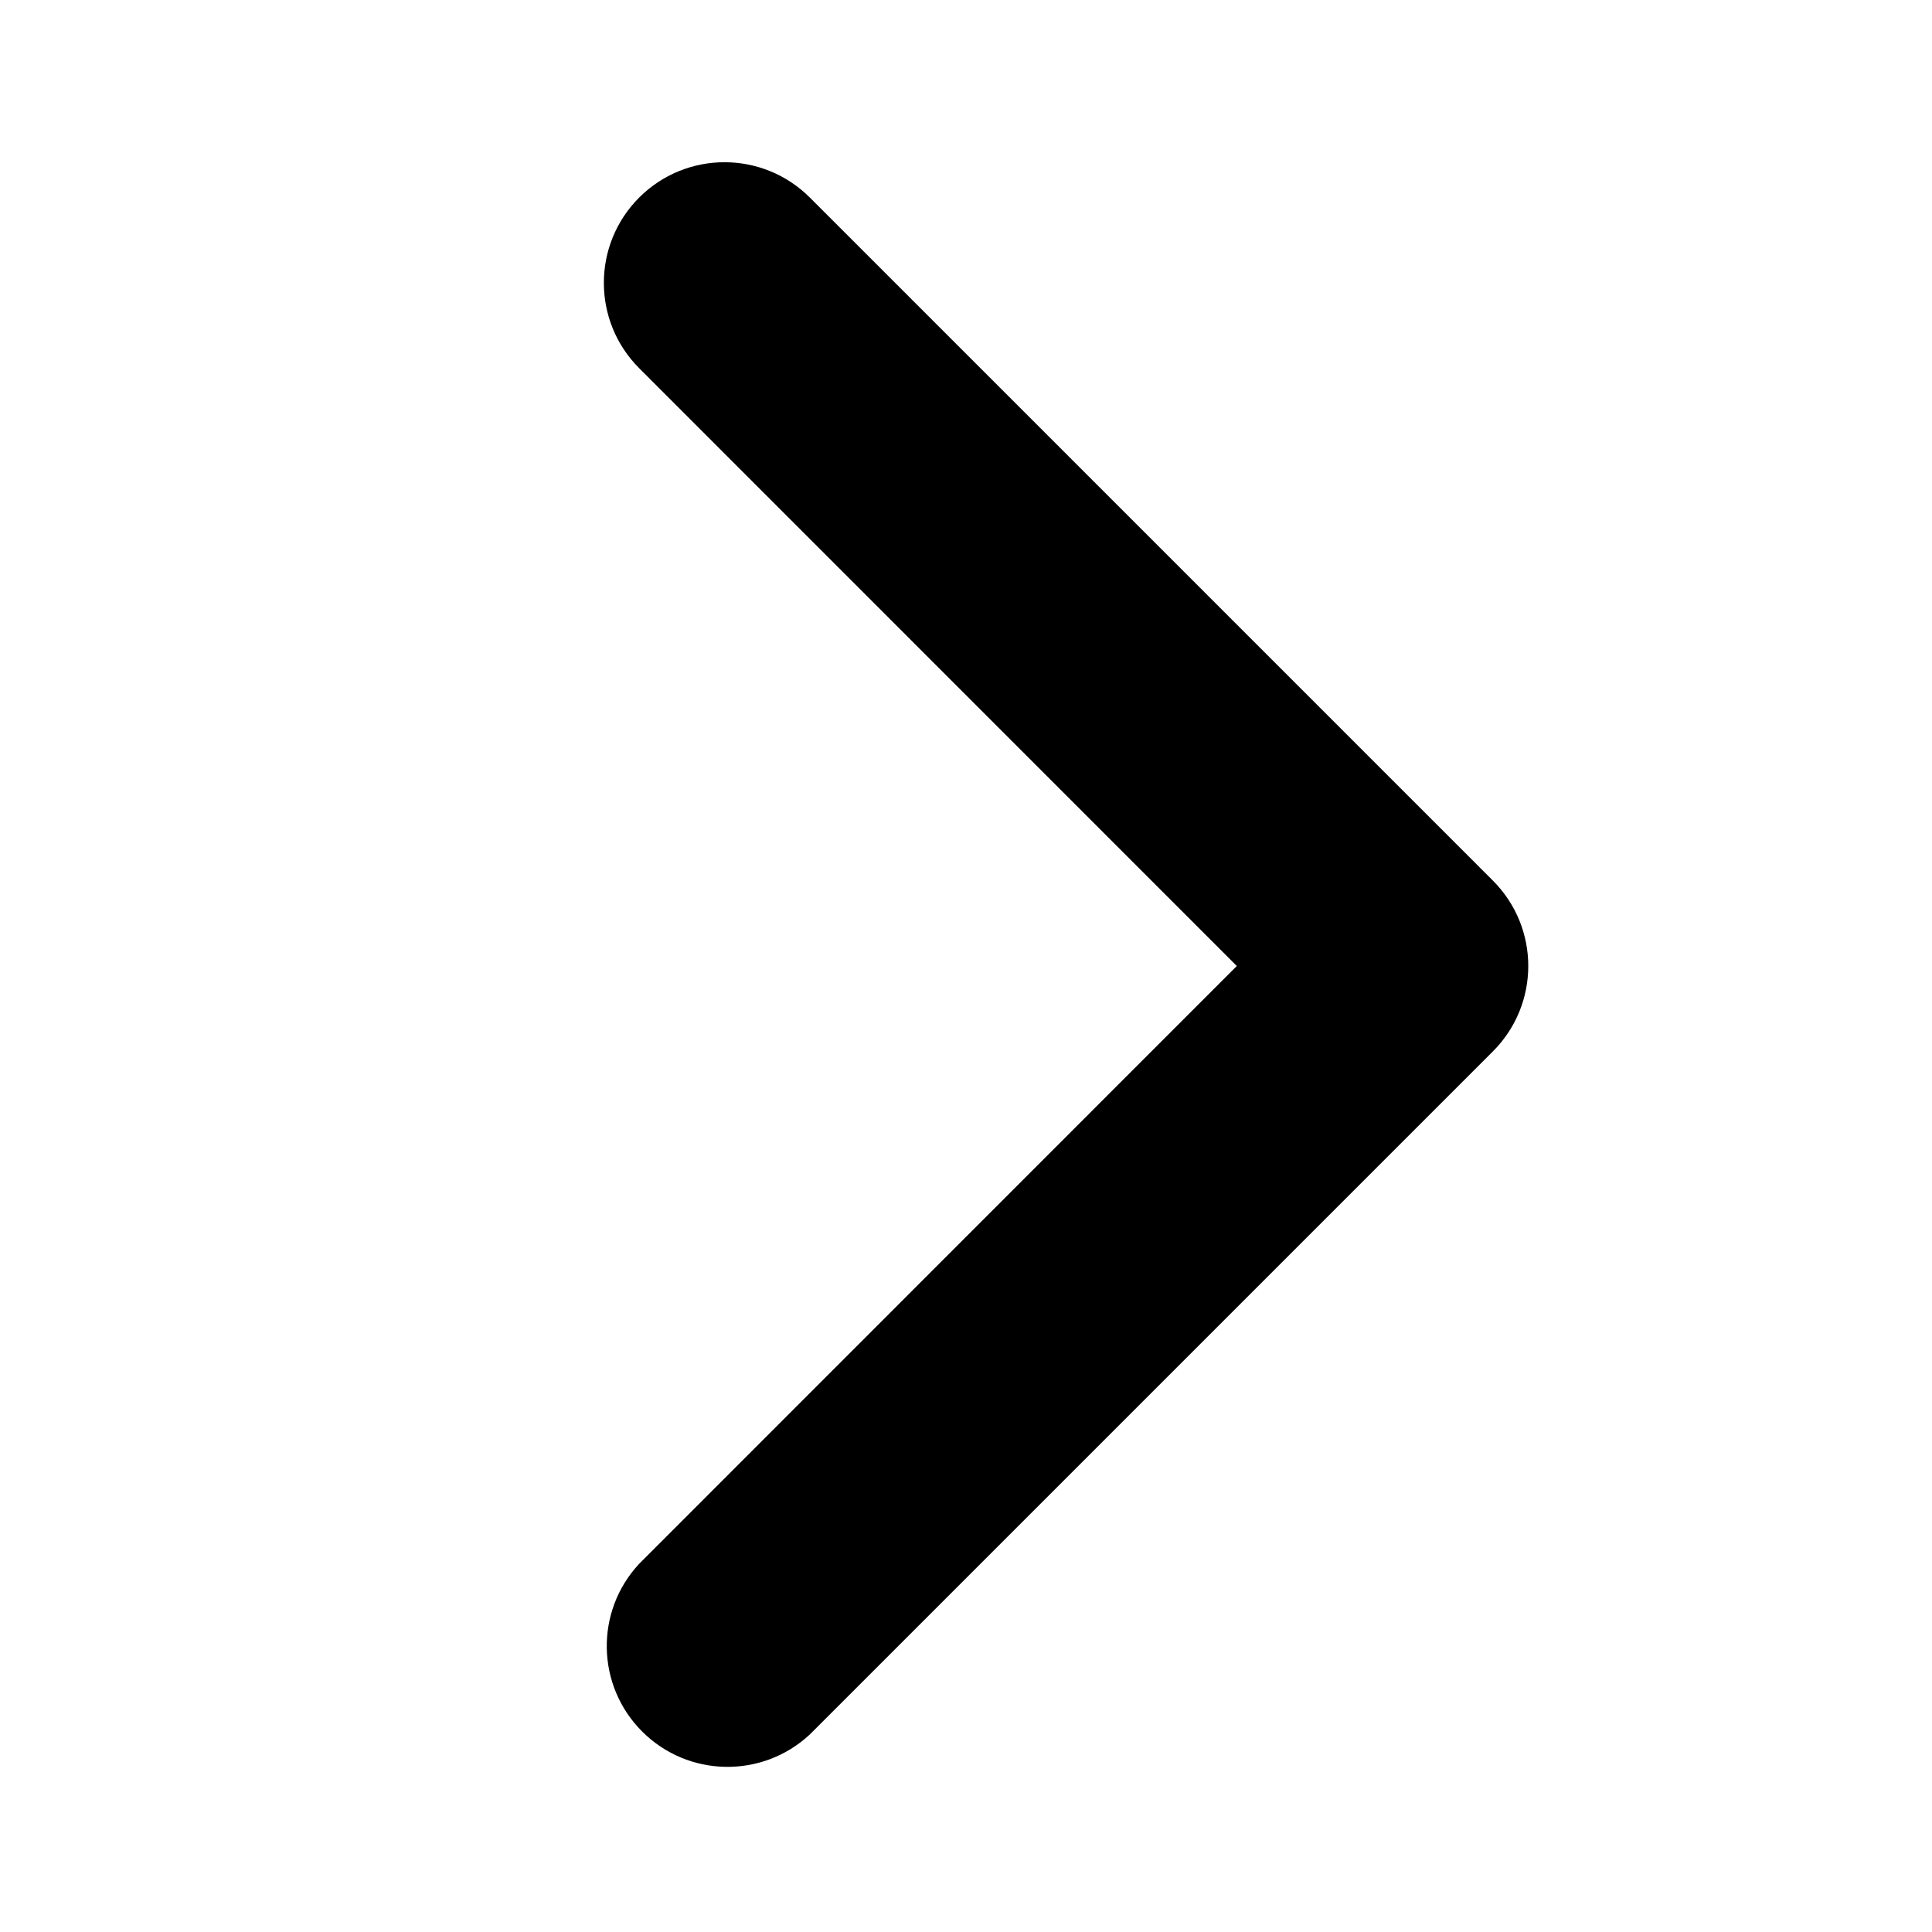
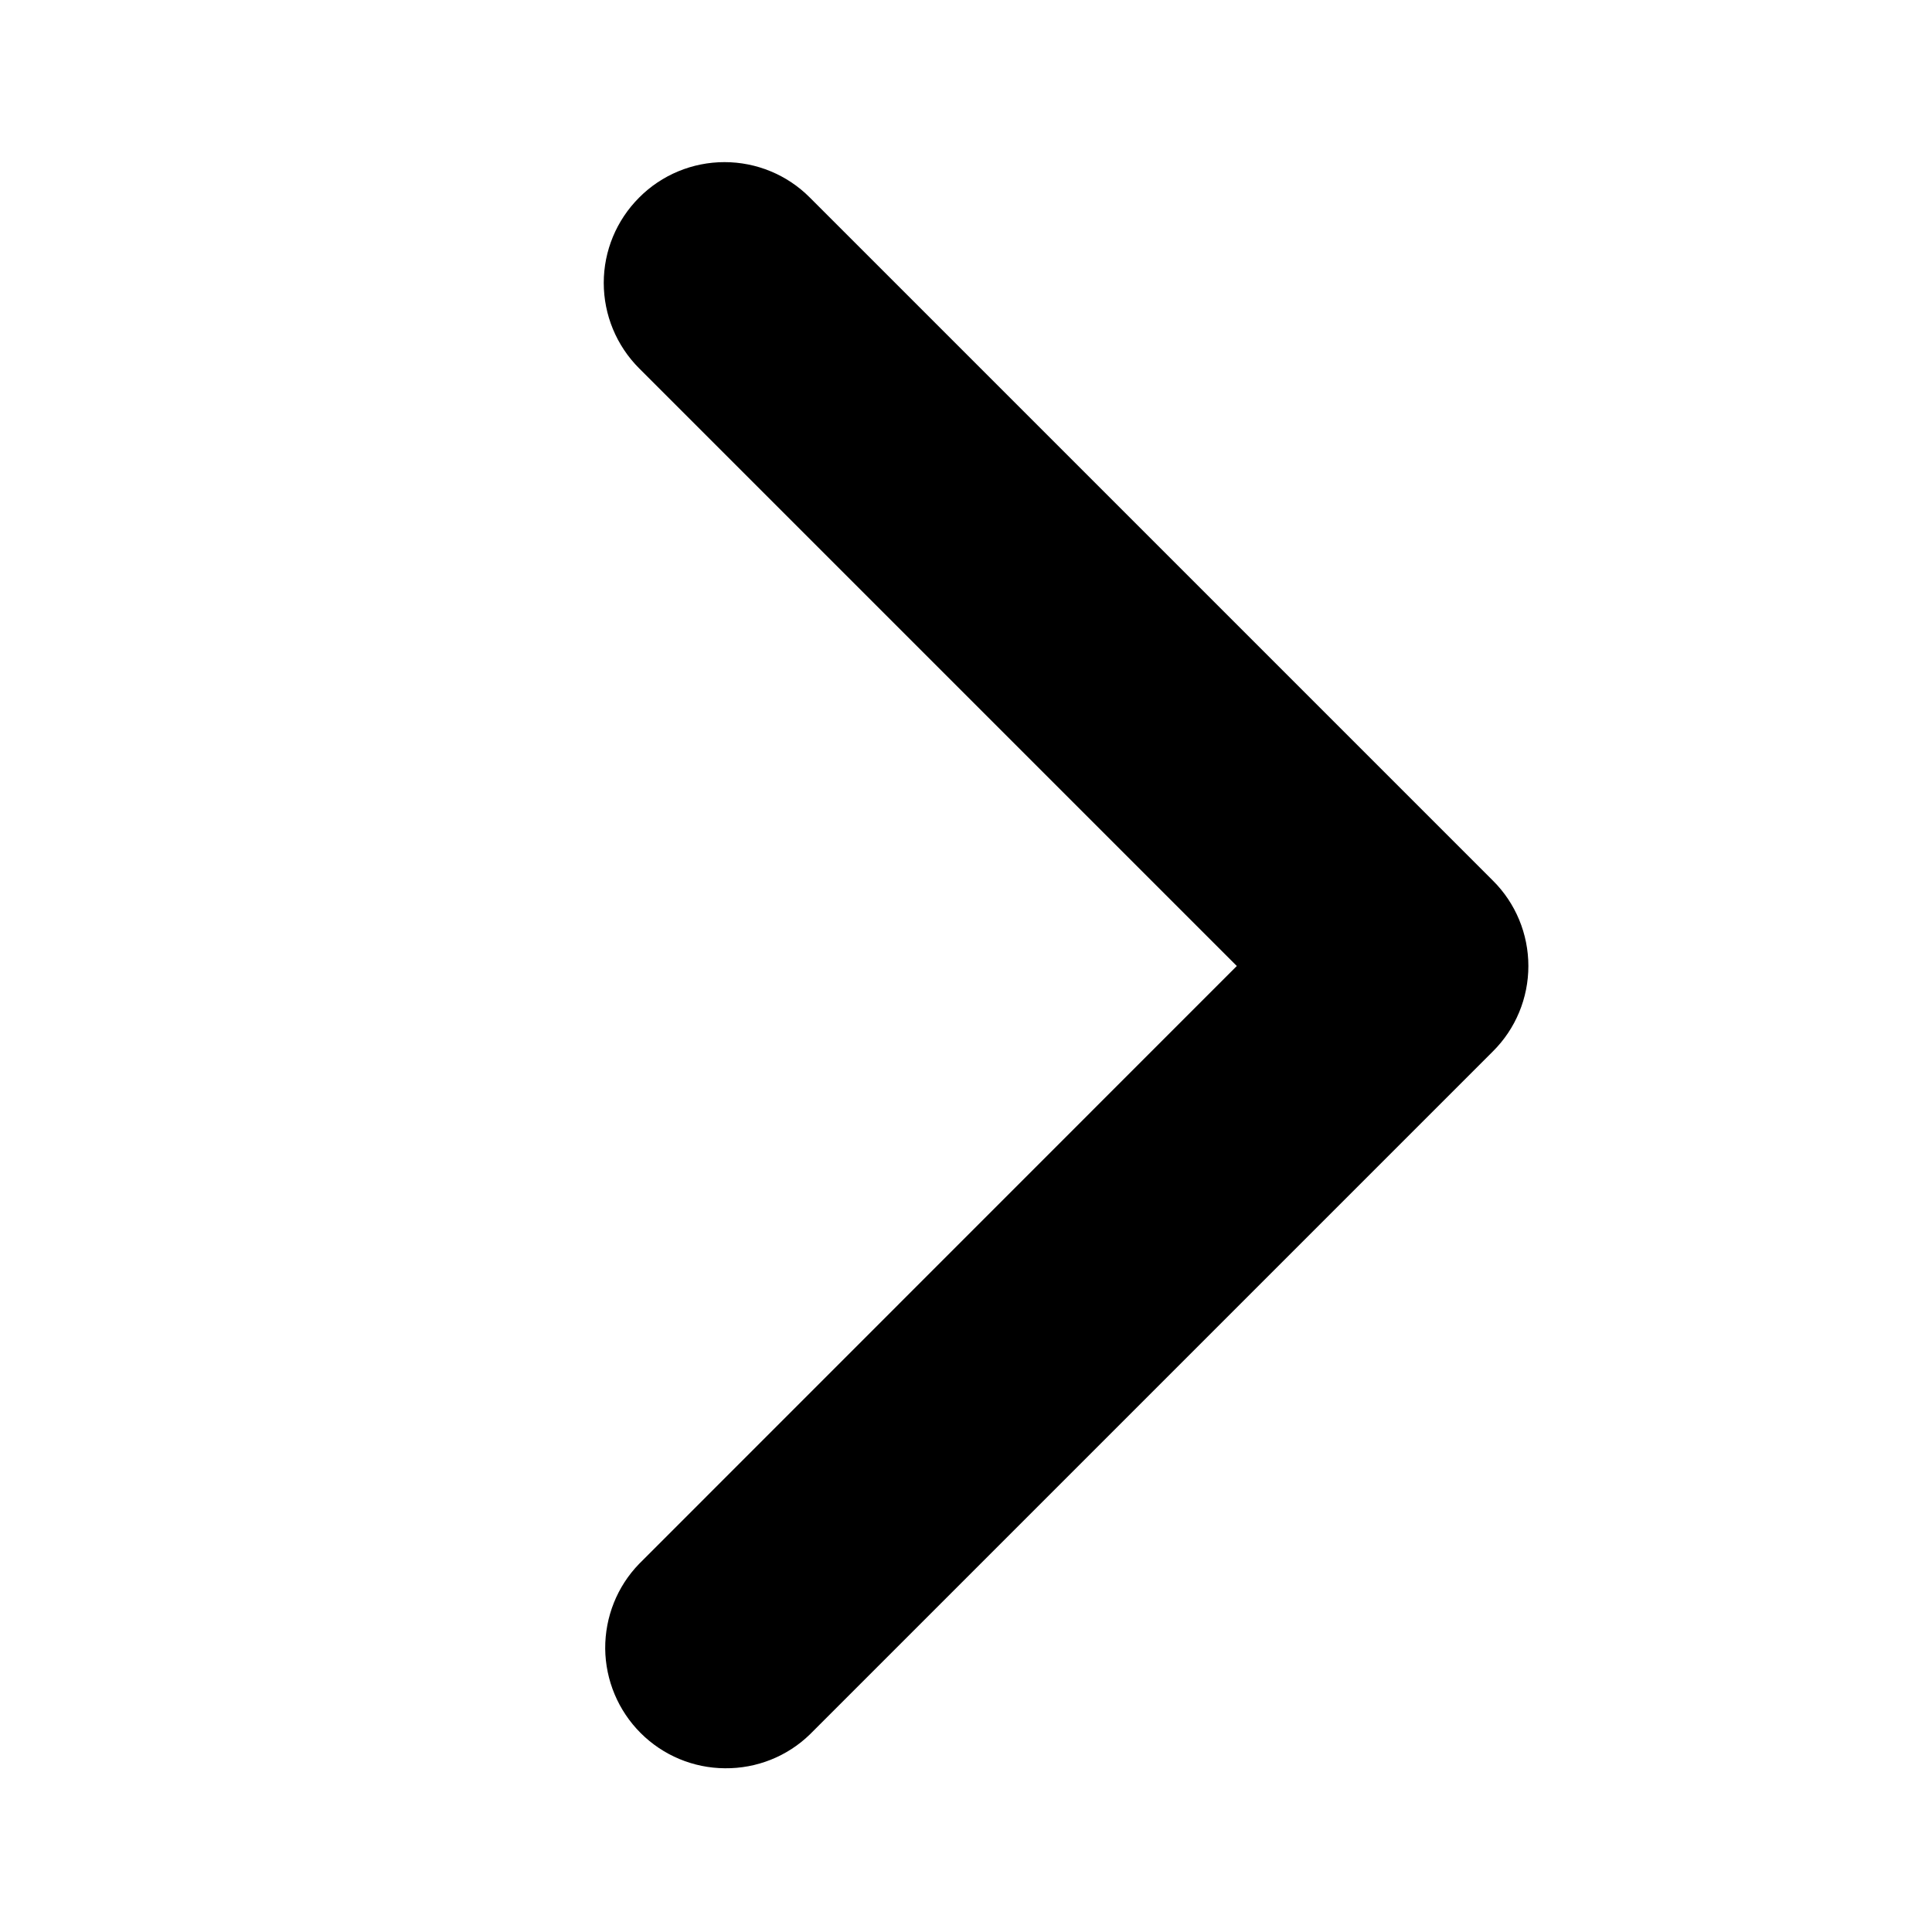
- <svg xmlns="http://www.w3.org/2000/svg" width="12" height="12">
-   <path d="M3.97 1.227a.75.75 0 0 0 0 1.06L7.682 6 3.97 9.713a.75.75 0 0 0 1.06 1.06L9.273 6.53a.75.75 0 0 0 0-1.06L5.03 1.227a.75.75 0 0 0-1.06 0Z" />
+ <svg xmlns="http://www.w3.org/2000/svg" class="svg-icon" width="12" height="12" viewBox="0 0 12 12">
+   <path d="M3.97 1.227C3.829 1.368 3.75 1.558 3.75 1.757C3.75 1.956 3.829 2.147 3.97 2.288L7.682 6L3.97 9.713C3.833 9.854 3.758 10.043 3.759 10.24C3.761 10.437 3.84 10.625 3.979 10.764C4.118 10.903 4.306 10.982 4.503 10.983C4.699 10.985 4.889 10.91 5.03 10.773L9.273 6.53C9.414 6.39 9.493 6.199 9.493 6C9.493 5.801 9.414 5.61 9.273 5.47L5.03 1.227C4.89 1.086 4.699 1.007 4.5 1.007C4.301 1.007 4.11 1.086 3.97 1.227Z" />
</svg>
